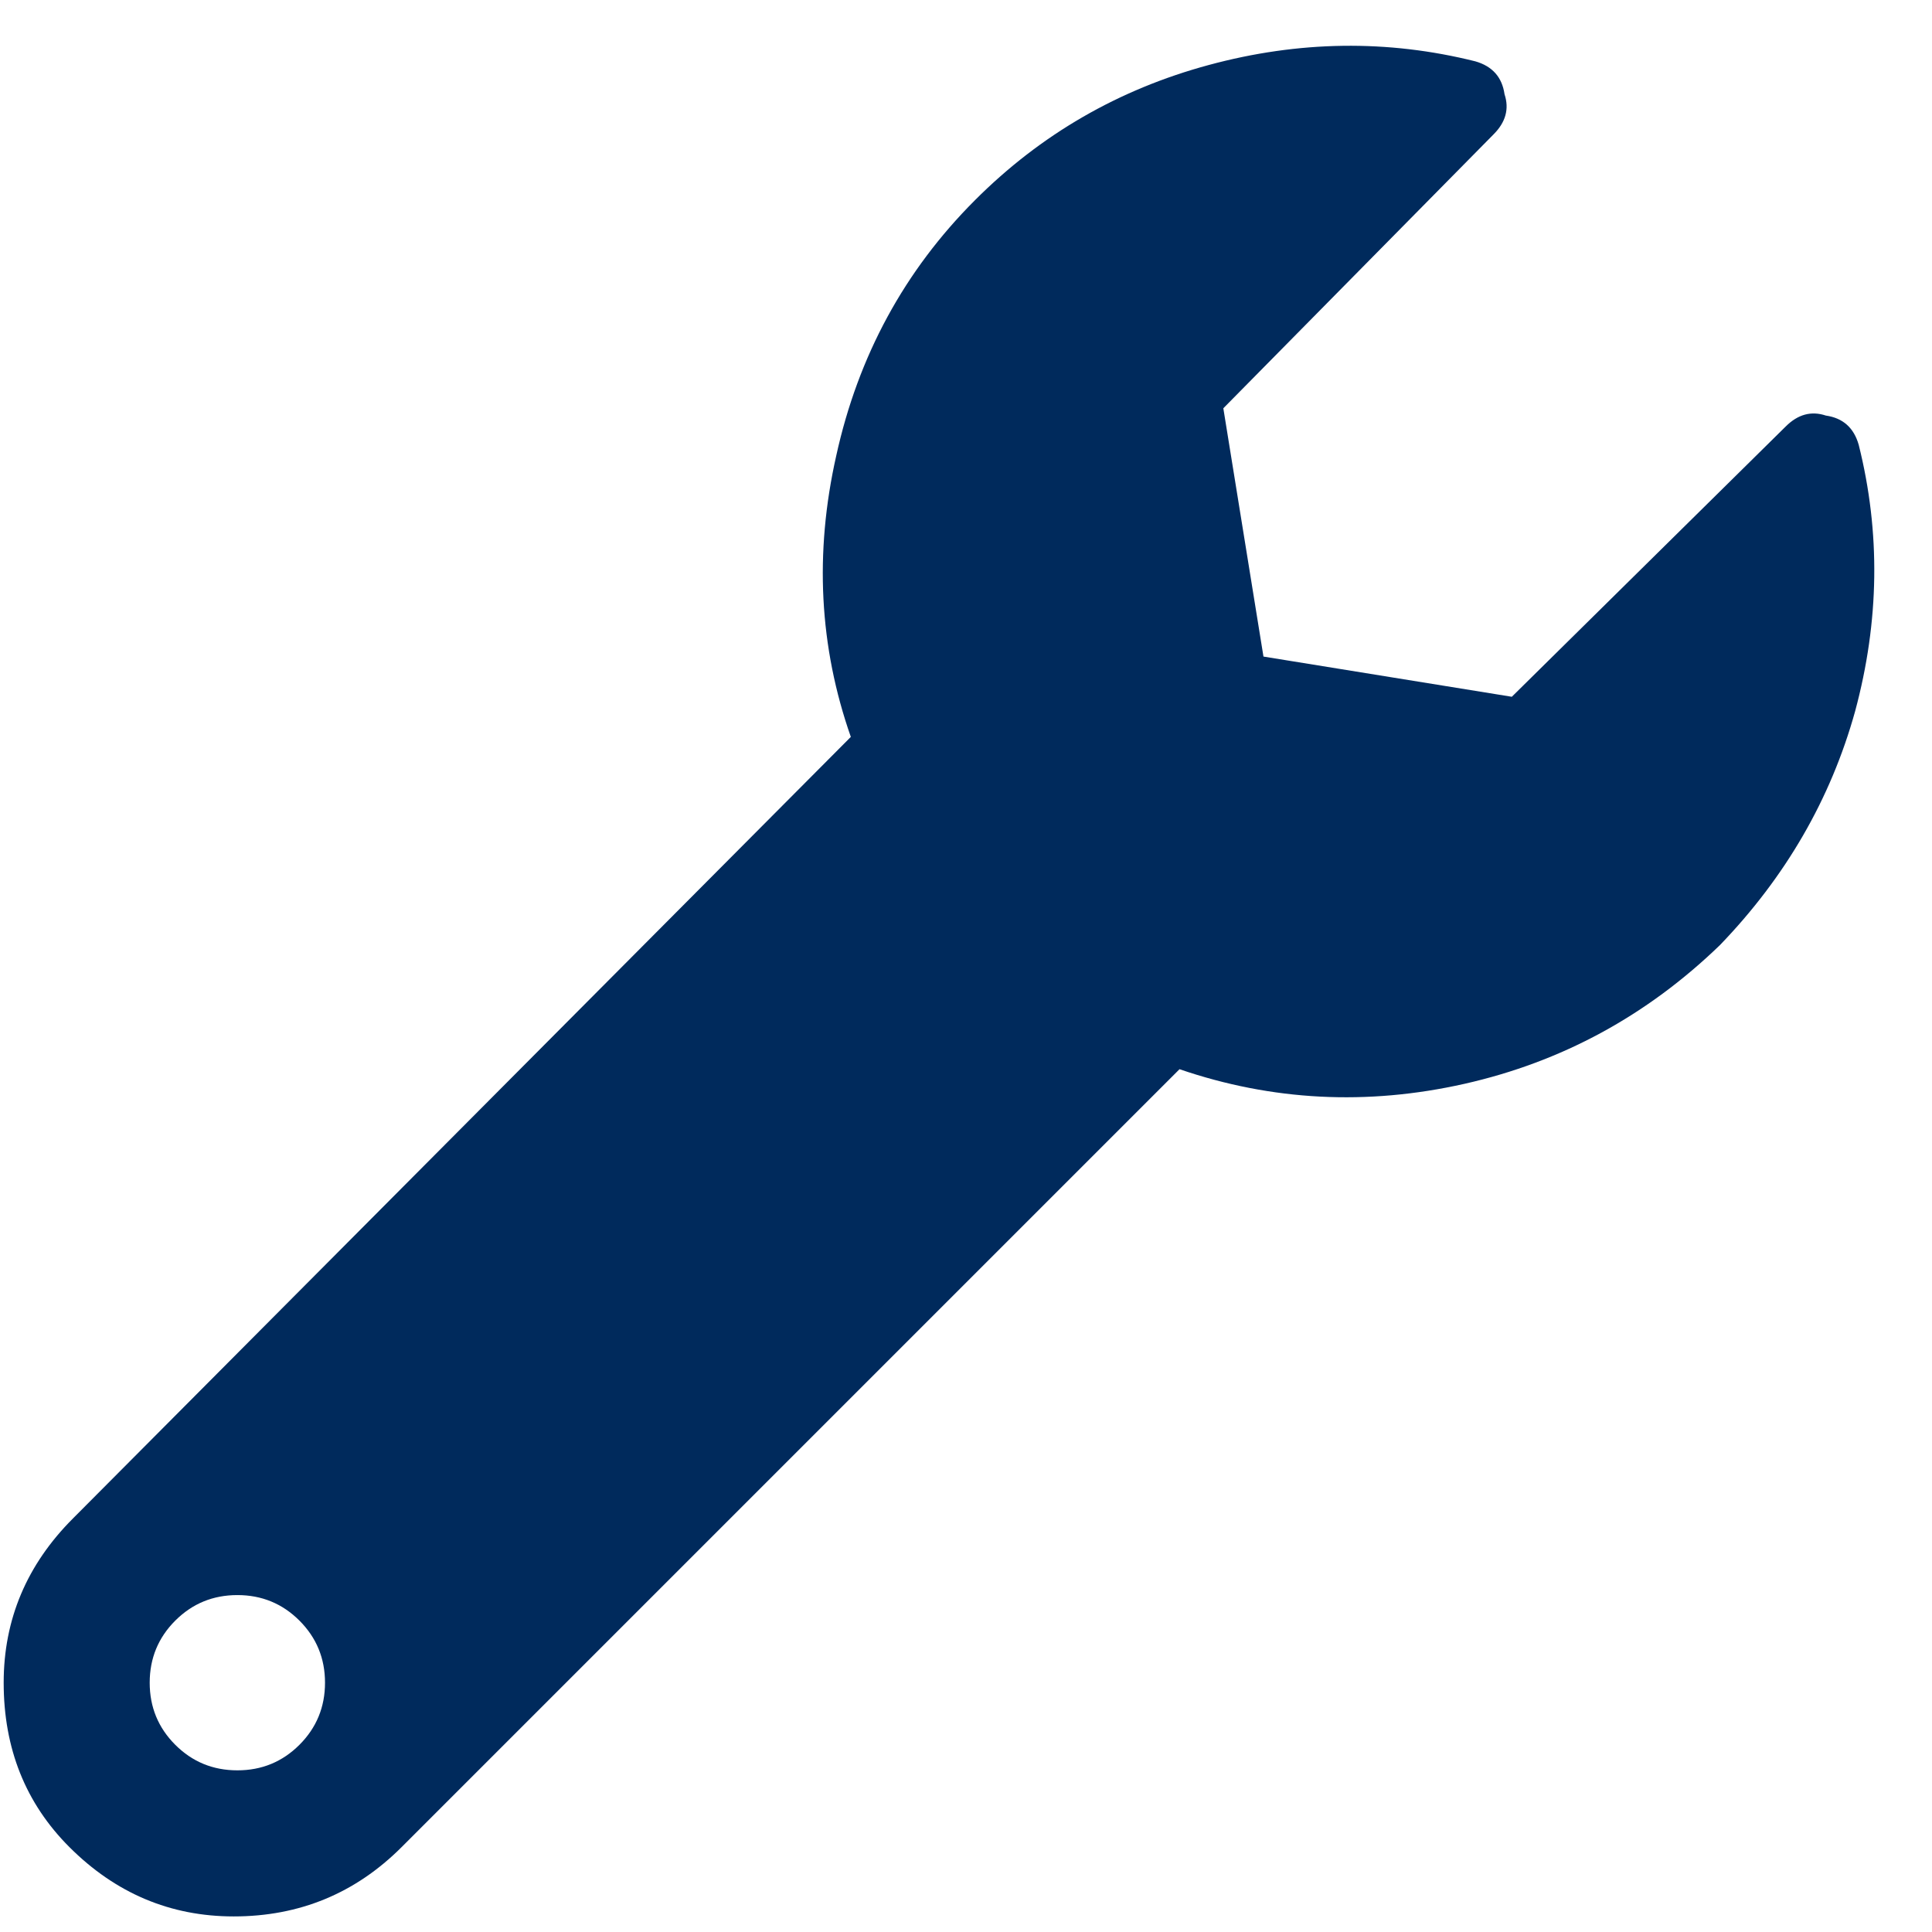
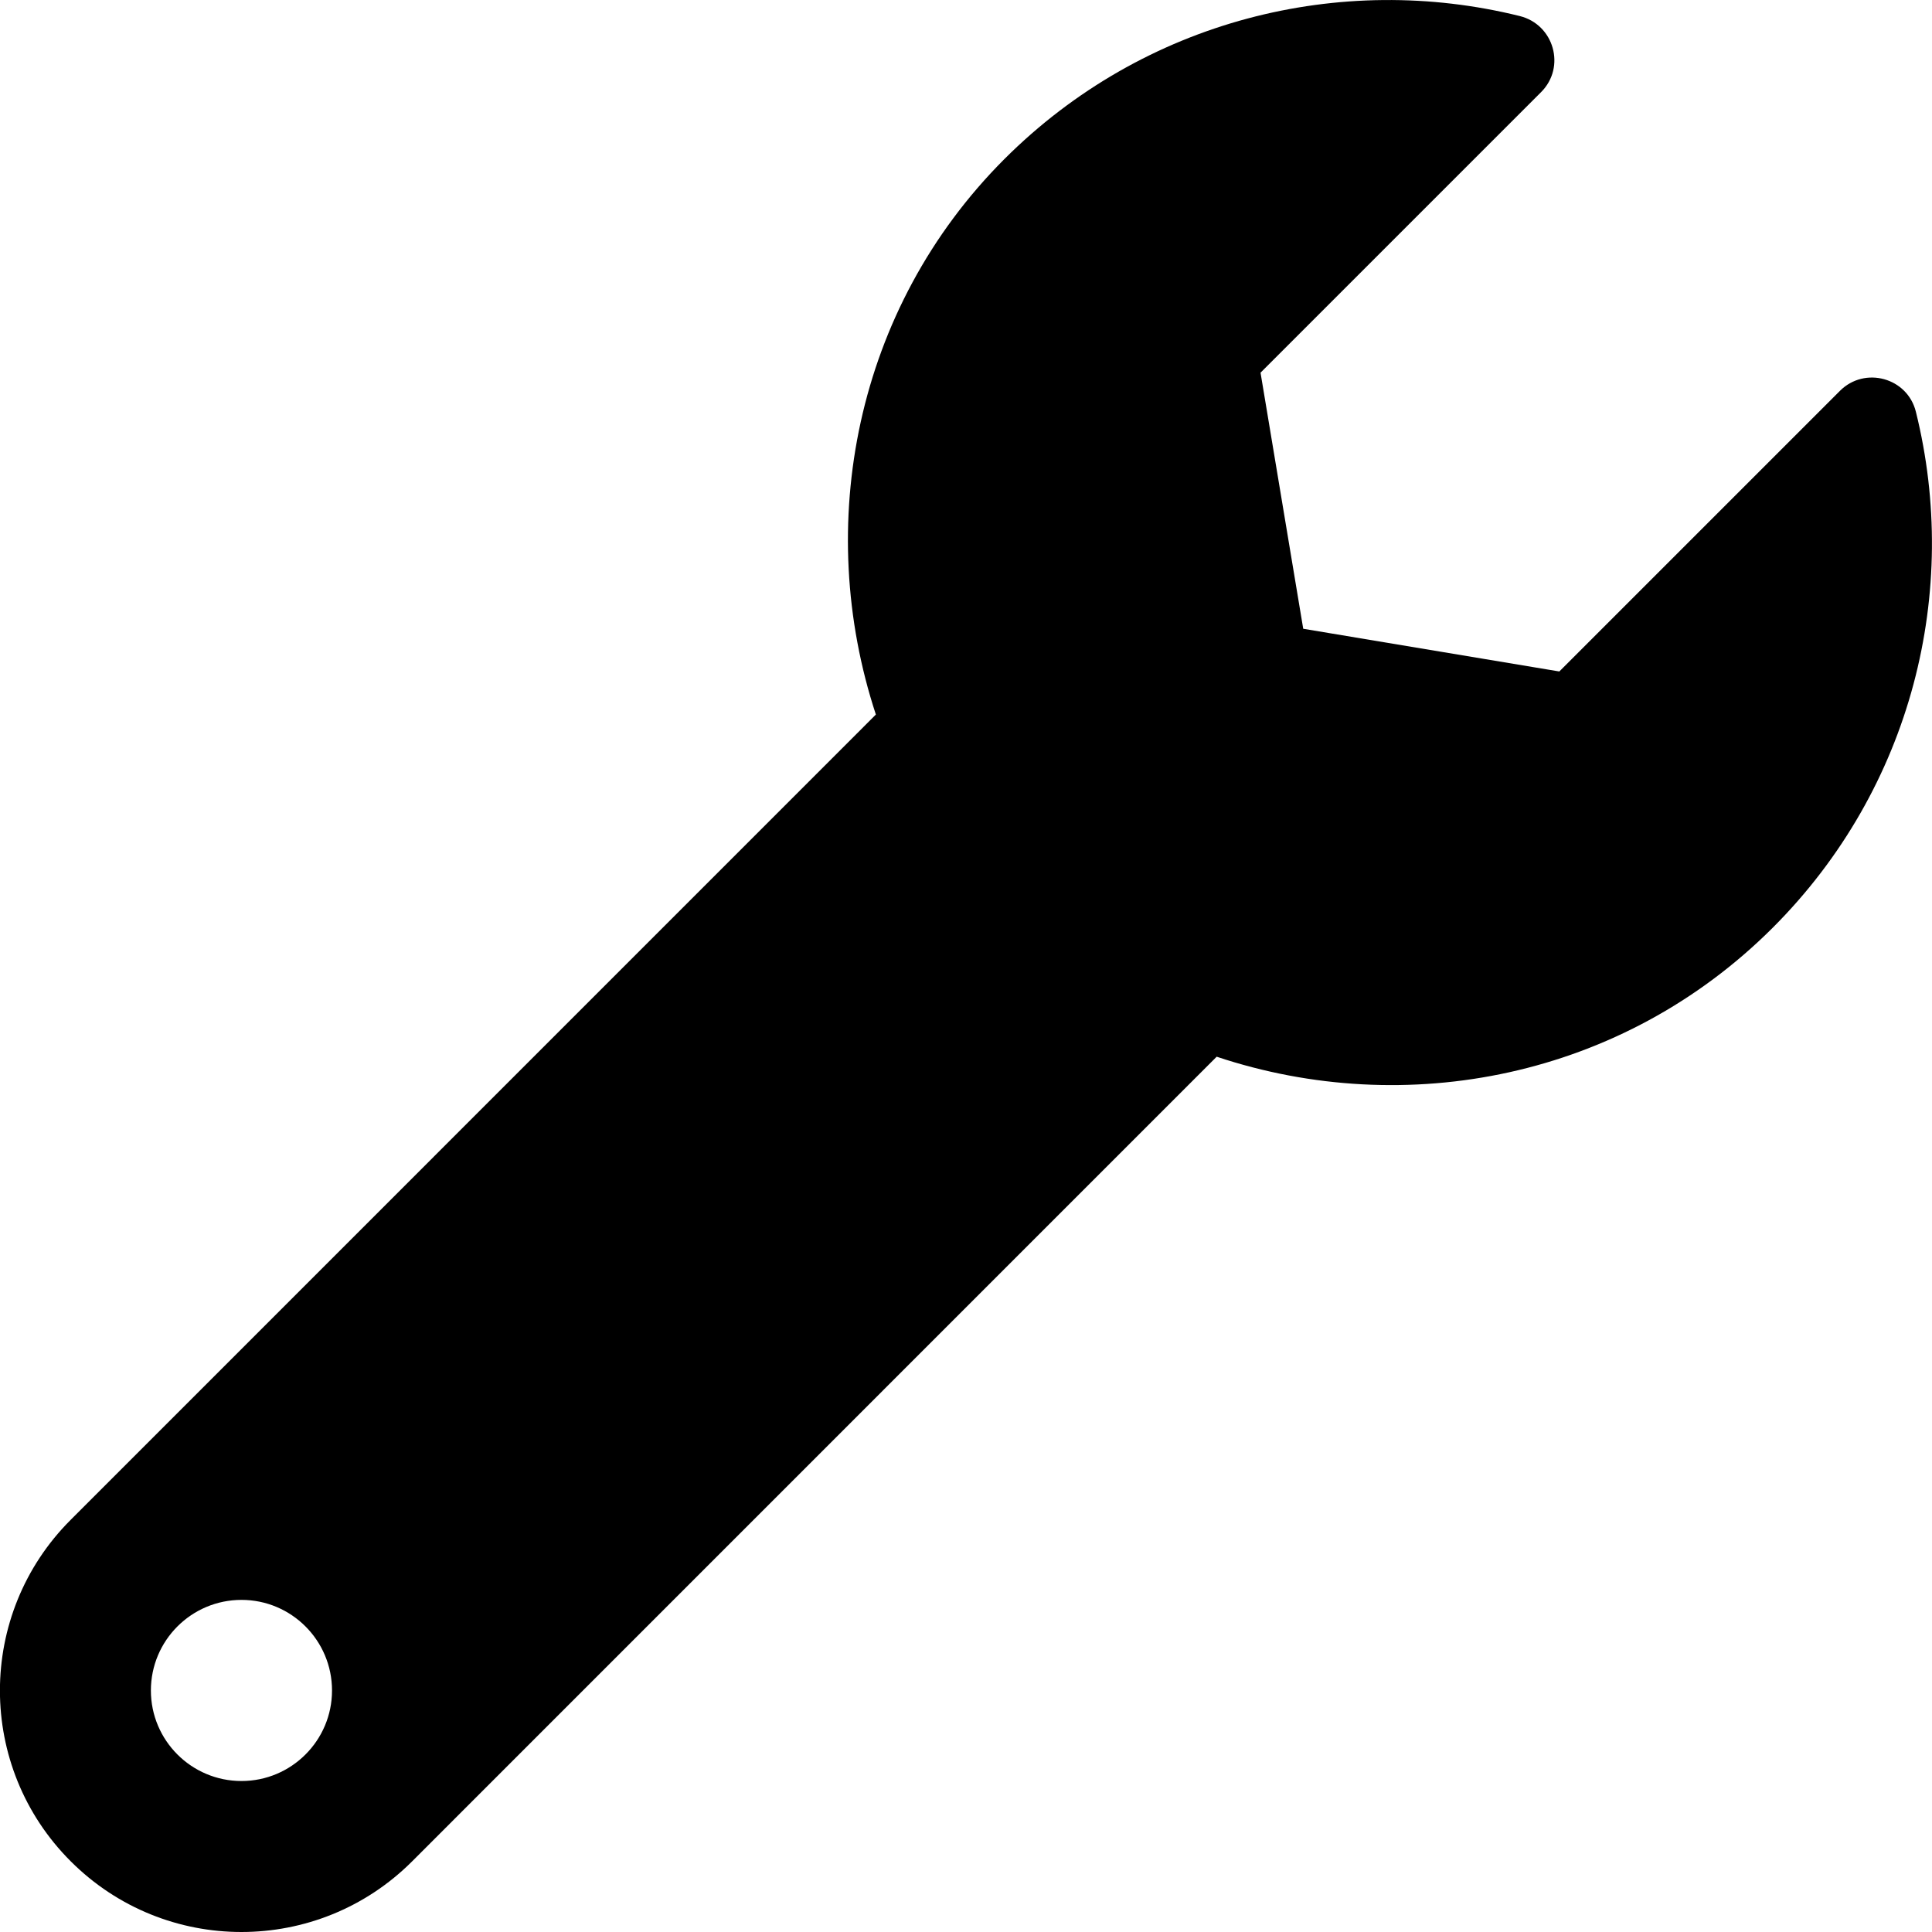
- <svg xmlns="http://www.w3.org/2000/svg" width="31" height="31" viewBox="0 0 31 31" fill="none">
-   <path d="M29.824 7.137C30.176 8.543 30.156 9.969 29.766 11.414C29.375 12.82 28.652 14.07 27.598 15.164C26.426 16.297 25.059 17.039 23.496 17.391C21.934 17.742 20.41 17.664 18.926 17.156L6.445 29.637C5.703 30.379 4.805 30.75 3.75 30.75C2.734 30.75 1.855 30.379 1.113 29.637C0.41 28.934 0.059 28.055 0.059 27C0.059 25.984 0.43 25.105 1.172 24.363L13.652 11.824C13.145 10.379 13.066 8.875 13.418 7.312C13.77 5.711 14.512 4.344 15.645 3.211C16.699 2.156 17.949 1.434 19.395 1.043C20.84 0.652 22.266 0.633 23.672 0.984C23.945 1.062 24.102 1.238 24.141 1.512C24.219 1.746 24.16 1.961 23.965 2.156L19.629 6.551L20.273 10.535L24.258 11.18L28.652 6.844C28.848 6.648 29.062 6.59 29.297 6.668C29.57 6.707 29.746 6.863 29.824 7.137ZM2.812 27.996C3.086 28.27 3.418 28.406 3.809 28.406C4.199 28.406 4.531 28.27 4.805 27.996C5.078 27.723 5.215 27.391 5.215 27C5.215 26.609 5.078 26.277 4.805 26.004C4.531 25.73 4.199 25.594 3.809 25.594C3.418 25.594 3.086 25.73 2.812 26.004C2.539 26.277 2.402 26.609 2.402 27C2.402 27.391 2.539 27.723 2.812 27.996Z" fill="#002A5C" />
+ <svg xmlns="http://www.w3.org/2000/svg" width="20" height="20" viewBox="0 0 20 20" fill="none">
+   <path d="M19.833 4.262C19.745 3.909 19.304 3.789 19.047 4.046L16.142 6.951L13.491 6.509L13.049 3.858L15.954 0.953C16.212 0.694 16.087 0.254 15.732 0.166C13.882 -0.293 11.844 0.201 10.397 1.647C8.849 3.196 8.423 5.44 9.067 7.397L0.732 15.733C-0.245 16.709 -0.245 18.292 0.732 19.268C1.708 20.244 3.291 20.244 4.267 19.268L12.595 10.939C14.553 11.592 16.793 11.161 18.352 9.603C19.8 8.155 20.293 6.114 19.833 4.262ZM2.5 18.437C1.982 18.437 1.562 18.017 1.562 17.5C1.562 16.982 1.982 16.562 2.5 16.562C3.017 16.562 3.437 16.982 3.437 17.5C3.437 18.017 3.017 18.437 2.5 18.437Z" fill="black" />
</svg>
